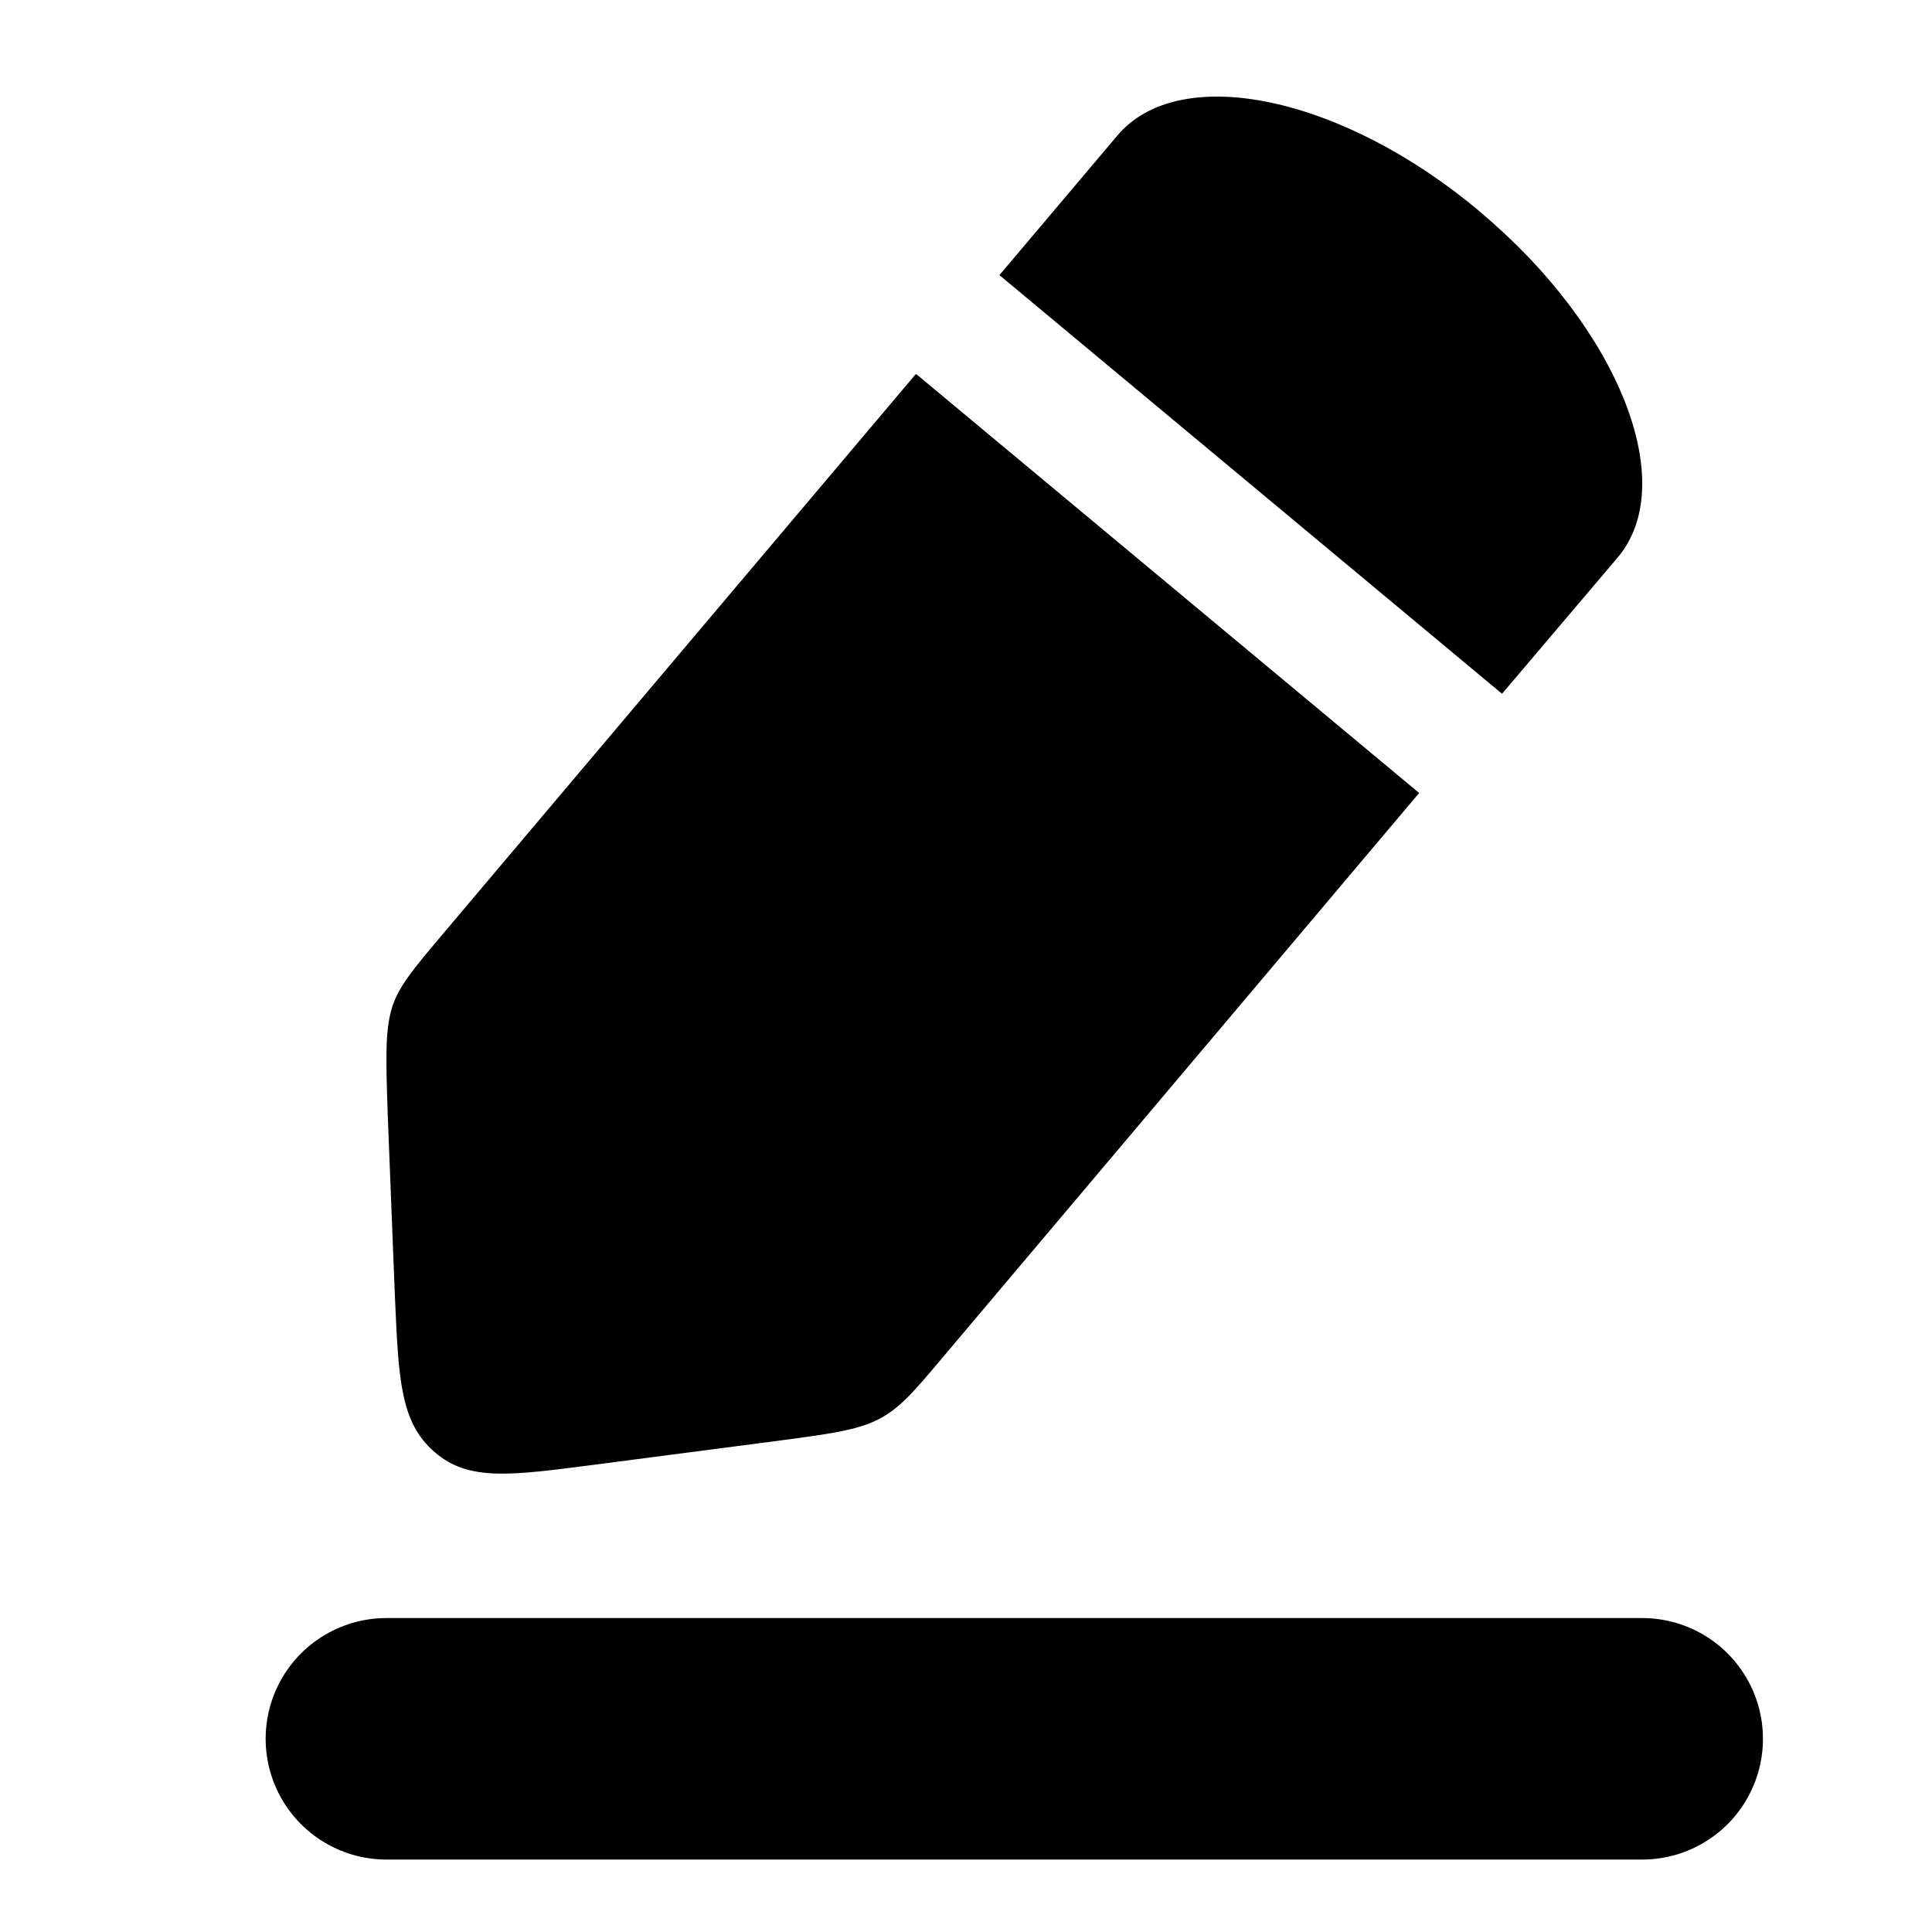
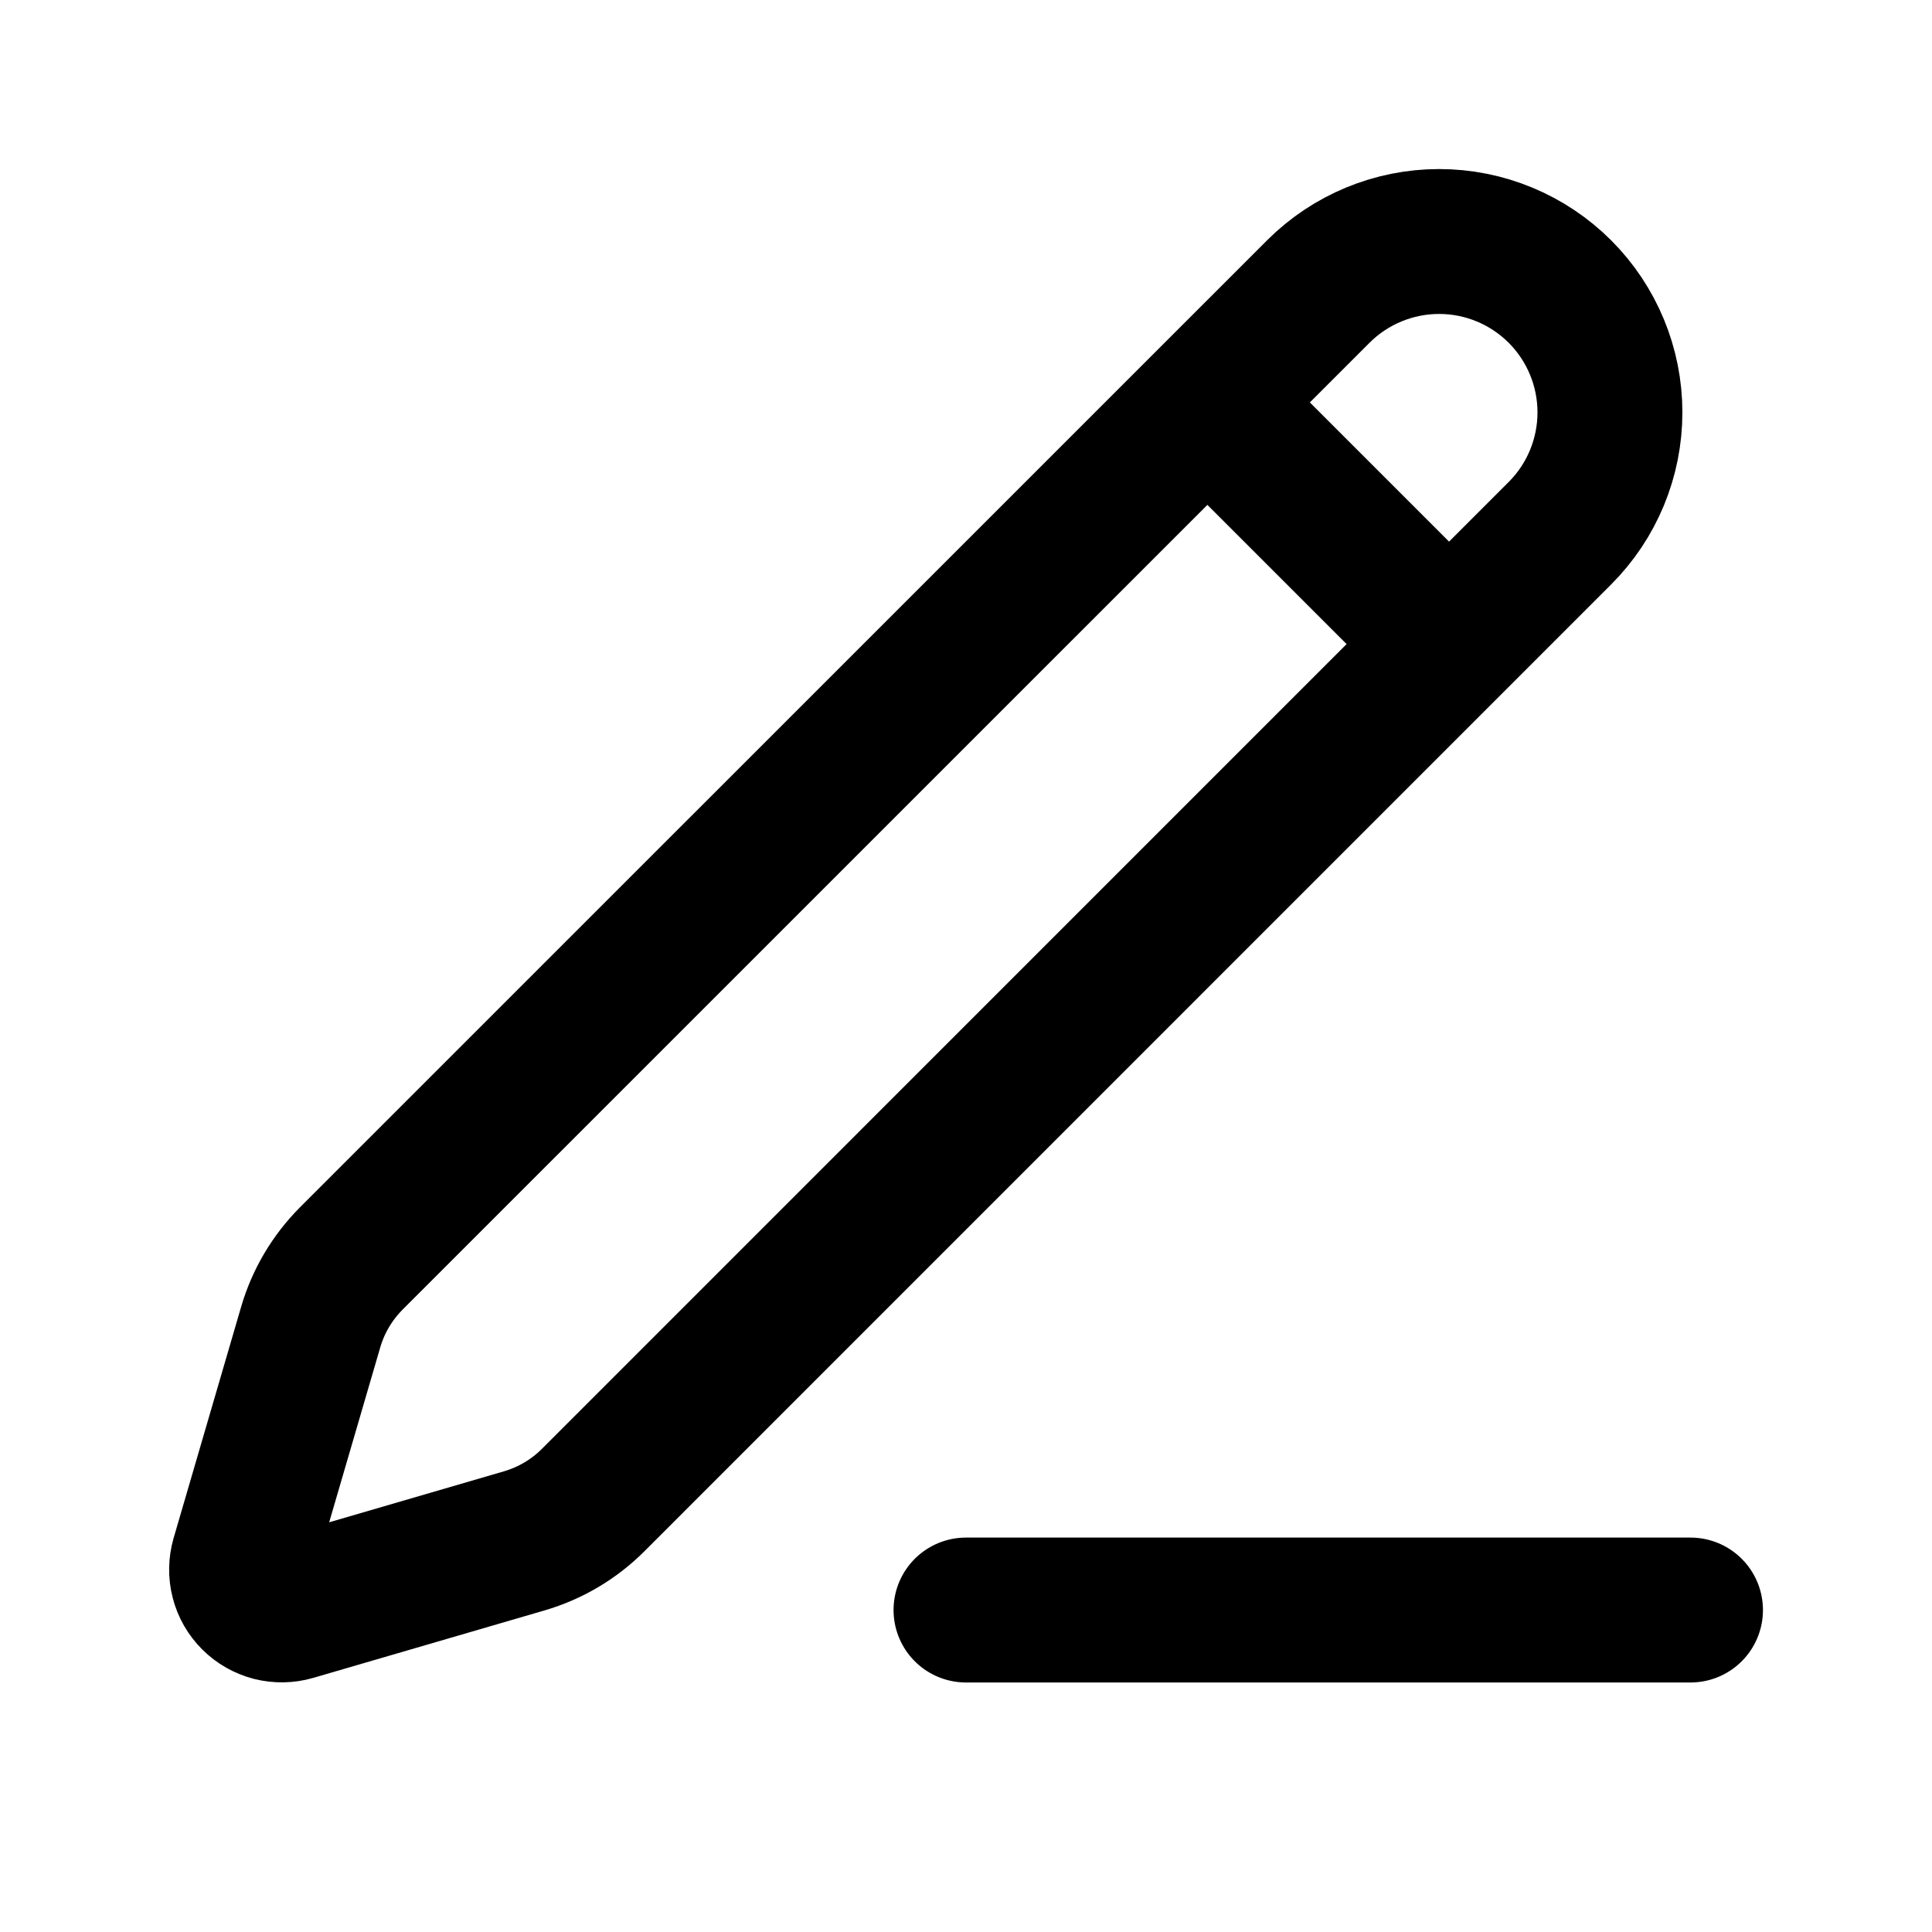
<svg xmlns="http://www.w3.org/2000/svg" width="20" height="20" viewBox="0 0 20 20" fill="none">
-   <path d="M4 18H17" stroke="currentColor" stroke-width="2.5" stroke-linecap="round" />
-   <path d="M15.325 2.195C13.899 0.993 12.211 0.639 11.567 1.403L10.346 2.848L15.549 7.182L16.743 5.775C17.396 5.01 16.762 3.407 15.335 2.205L15.325 2.195Z" fill="currentColor" />
-   <path d="M9.478 3.875L4.573 9.682C4.275 10.036 4.116 10.222 4.051 10.455C3.986 10.688 3.995 10.977 4.014 11.546L4.088 13.419C4.126 14.286 4.144 14.724 4.499 15.032C4.853 15.339 5.291 15.274 6.159 15.162L8.014 14.92C8.583 14.845 8.863 14.808 9.087 14.696C9.311 14.584 9.46 14.407 9.758 14.053L14.691 8.209L9.488 3.875H9.478Z" fill="currentColor" />
+   <path d="M10 16.667H17.5M12.5 4.167L15 6.667M13.647 3.018C13.978 2.687 14.428 2.5 14.898 2.5C15.367 2.5 15.817 2.687 16.148 3.018C16.48 3.35 16.666 3.8 16.666 4.269C16.666 4.738 16.48 5.188 16.148 5.52L6.14 15.529C5.942 15.727 5.697 15.872 5.427 15.951L3.034 16.649C2.962 16.67 2.886 16.671 2.814 16.653C2.742 16.634 2.676 16.597 2.623 16.544C2.57 16.491 2.532 16.425 2.514 16.353C2.495 16.28 2.497 16.204 2.517 16.133L3.216 13.739C3.294 13.47 3.439 13.226 3.637 13.027L13.647 3.018Z" stroke="currentColor" stroke-width="1.5" stroke-linecap="round" stroke-linejoin="round" />
</svg>
